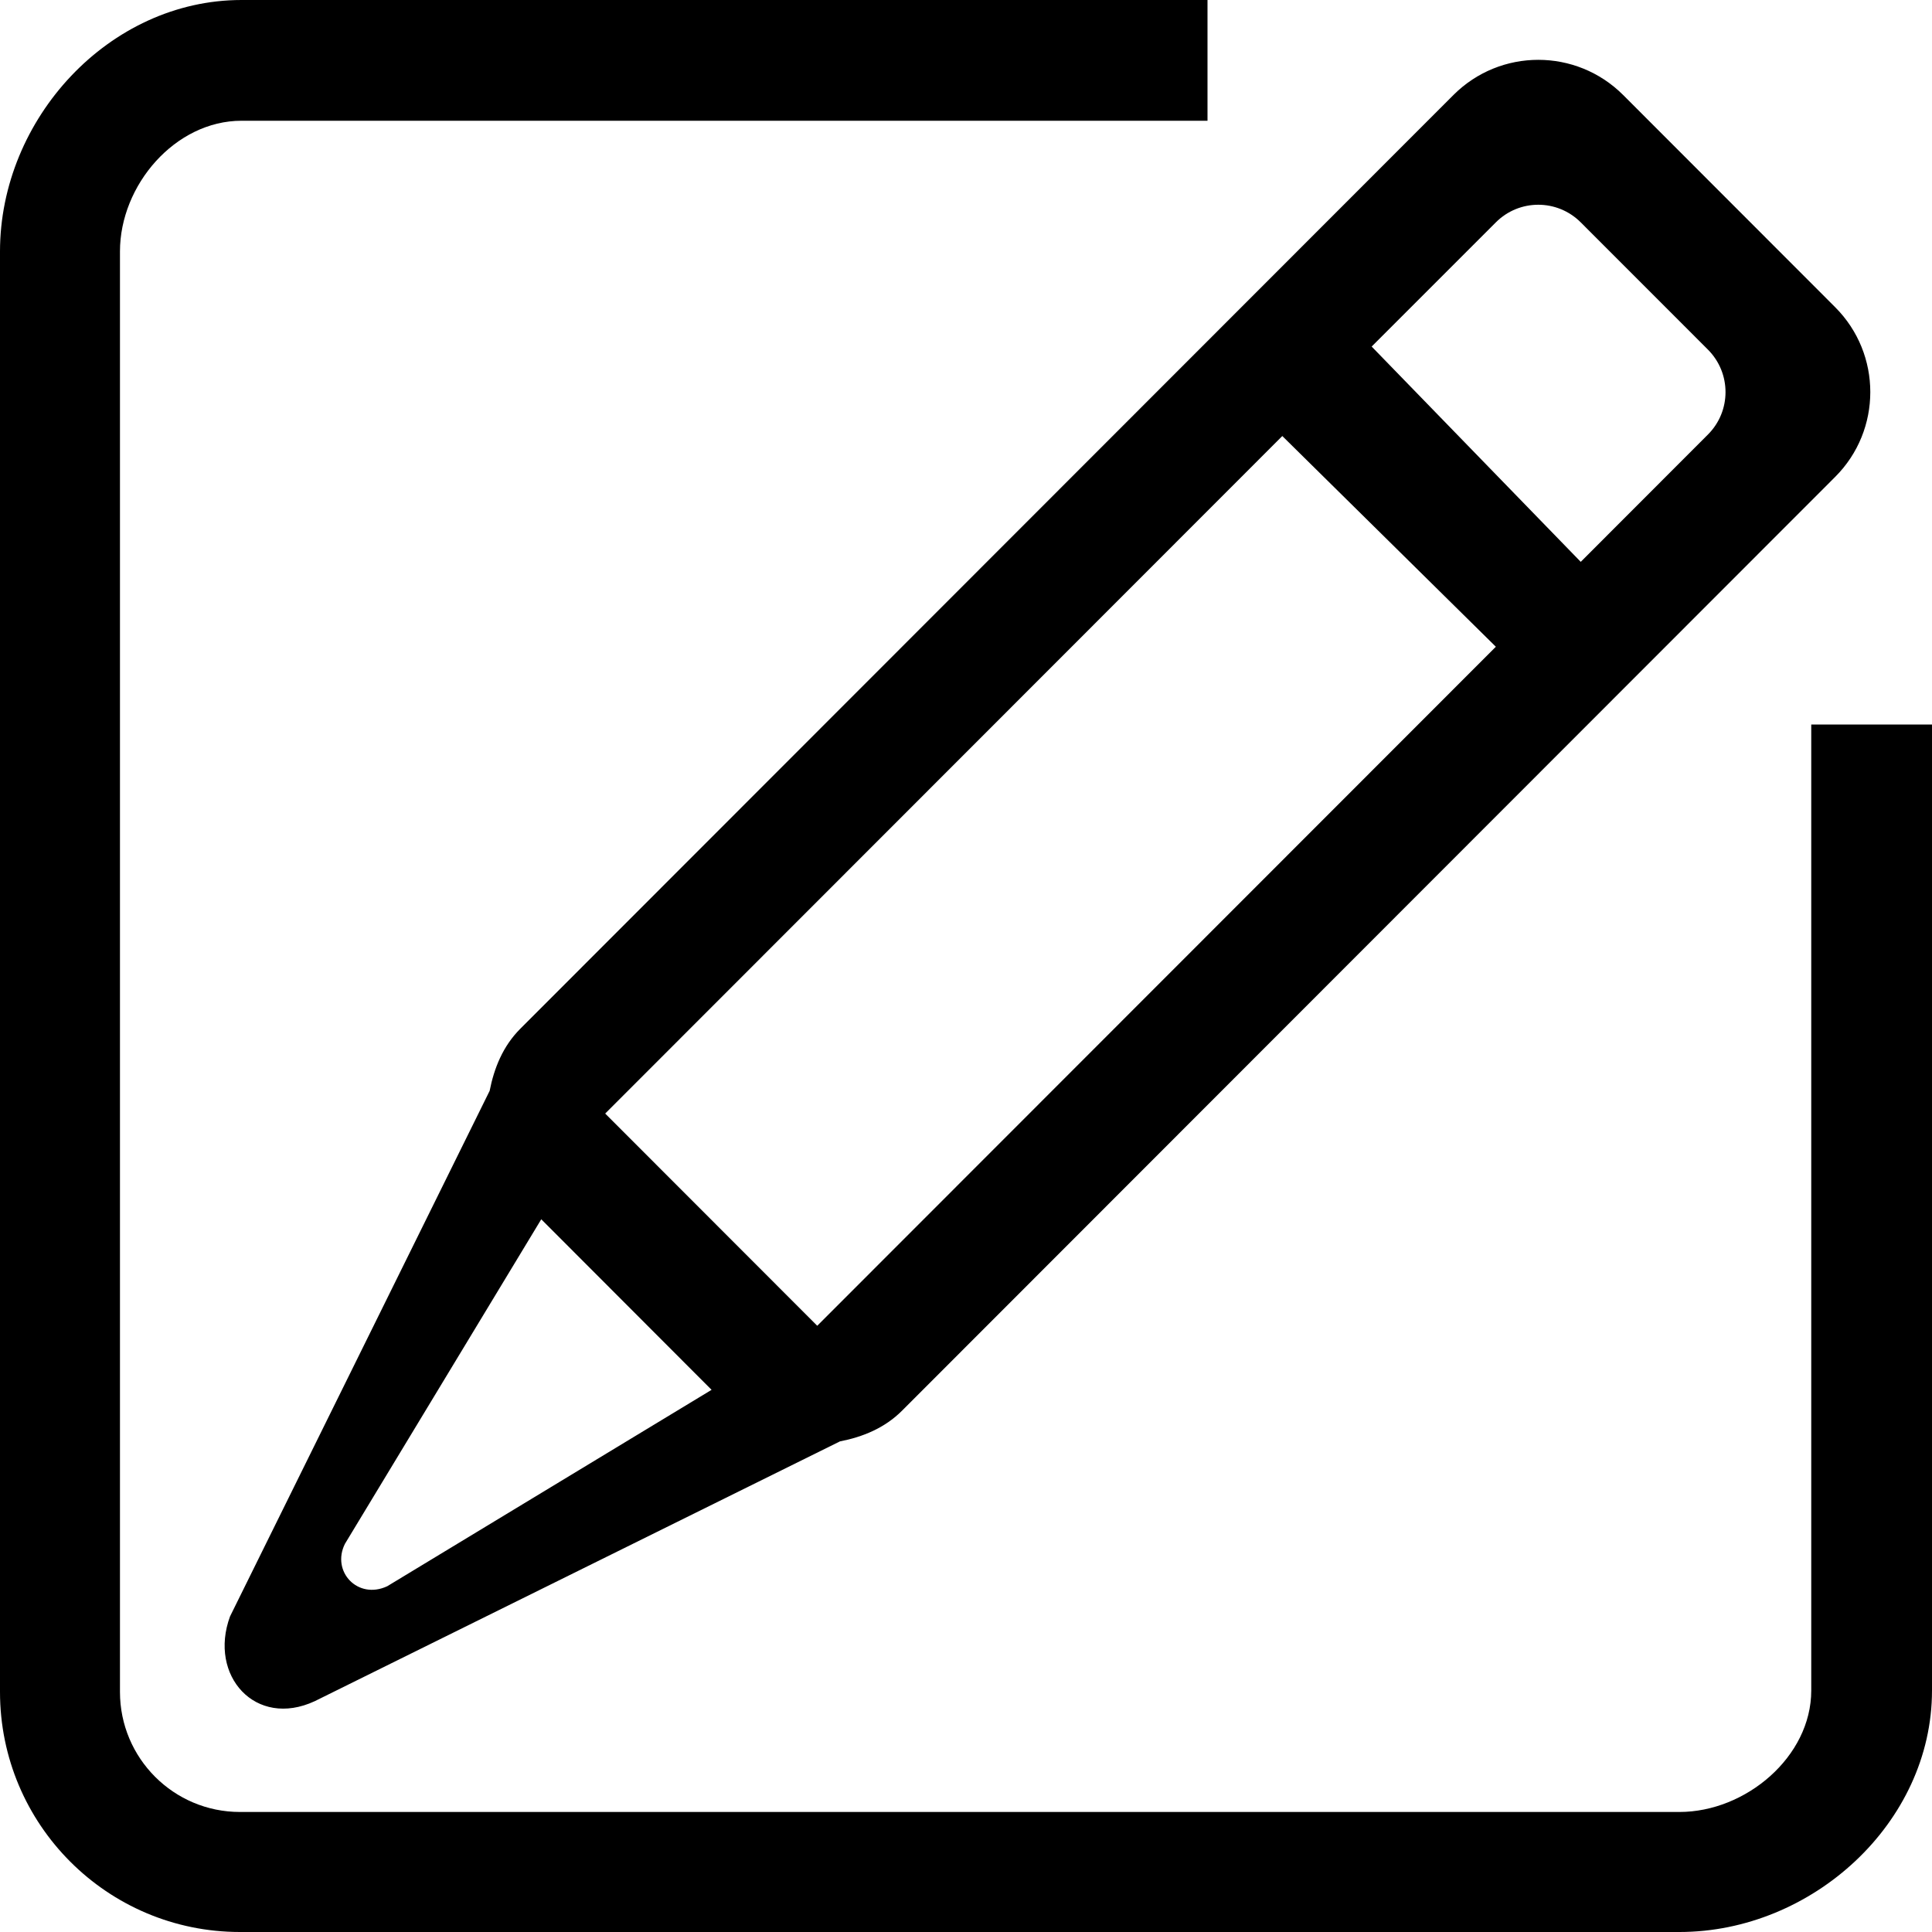
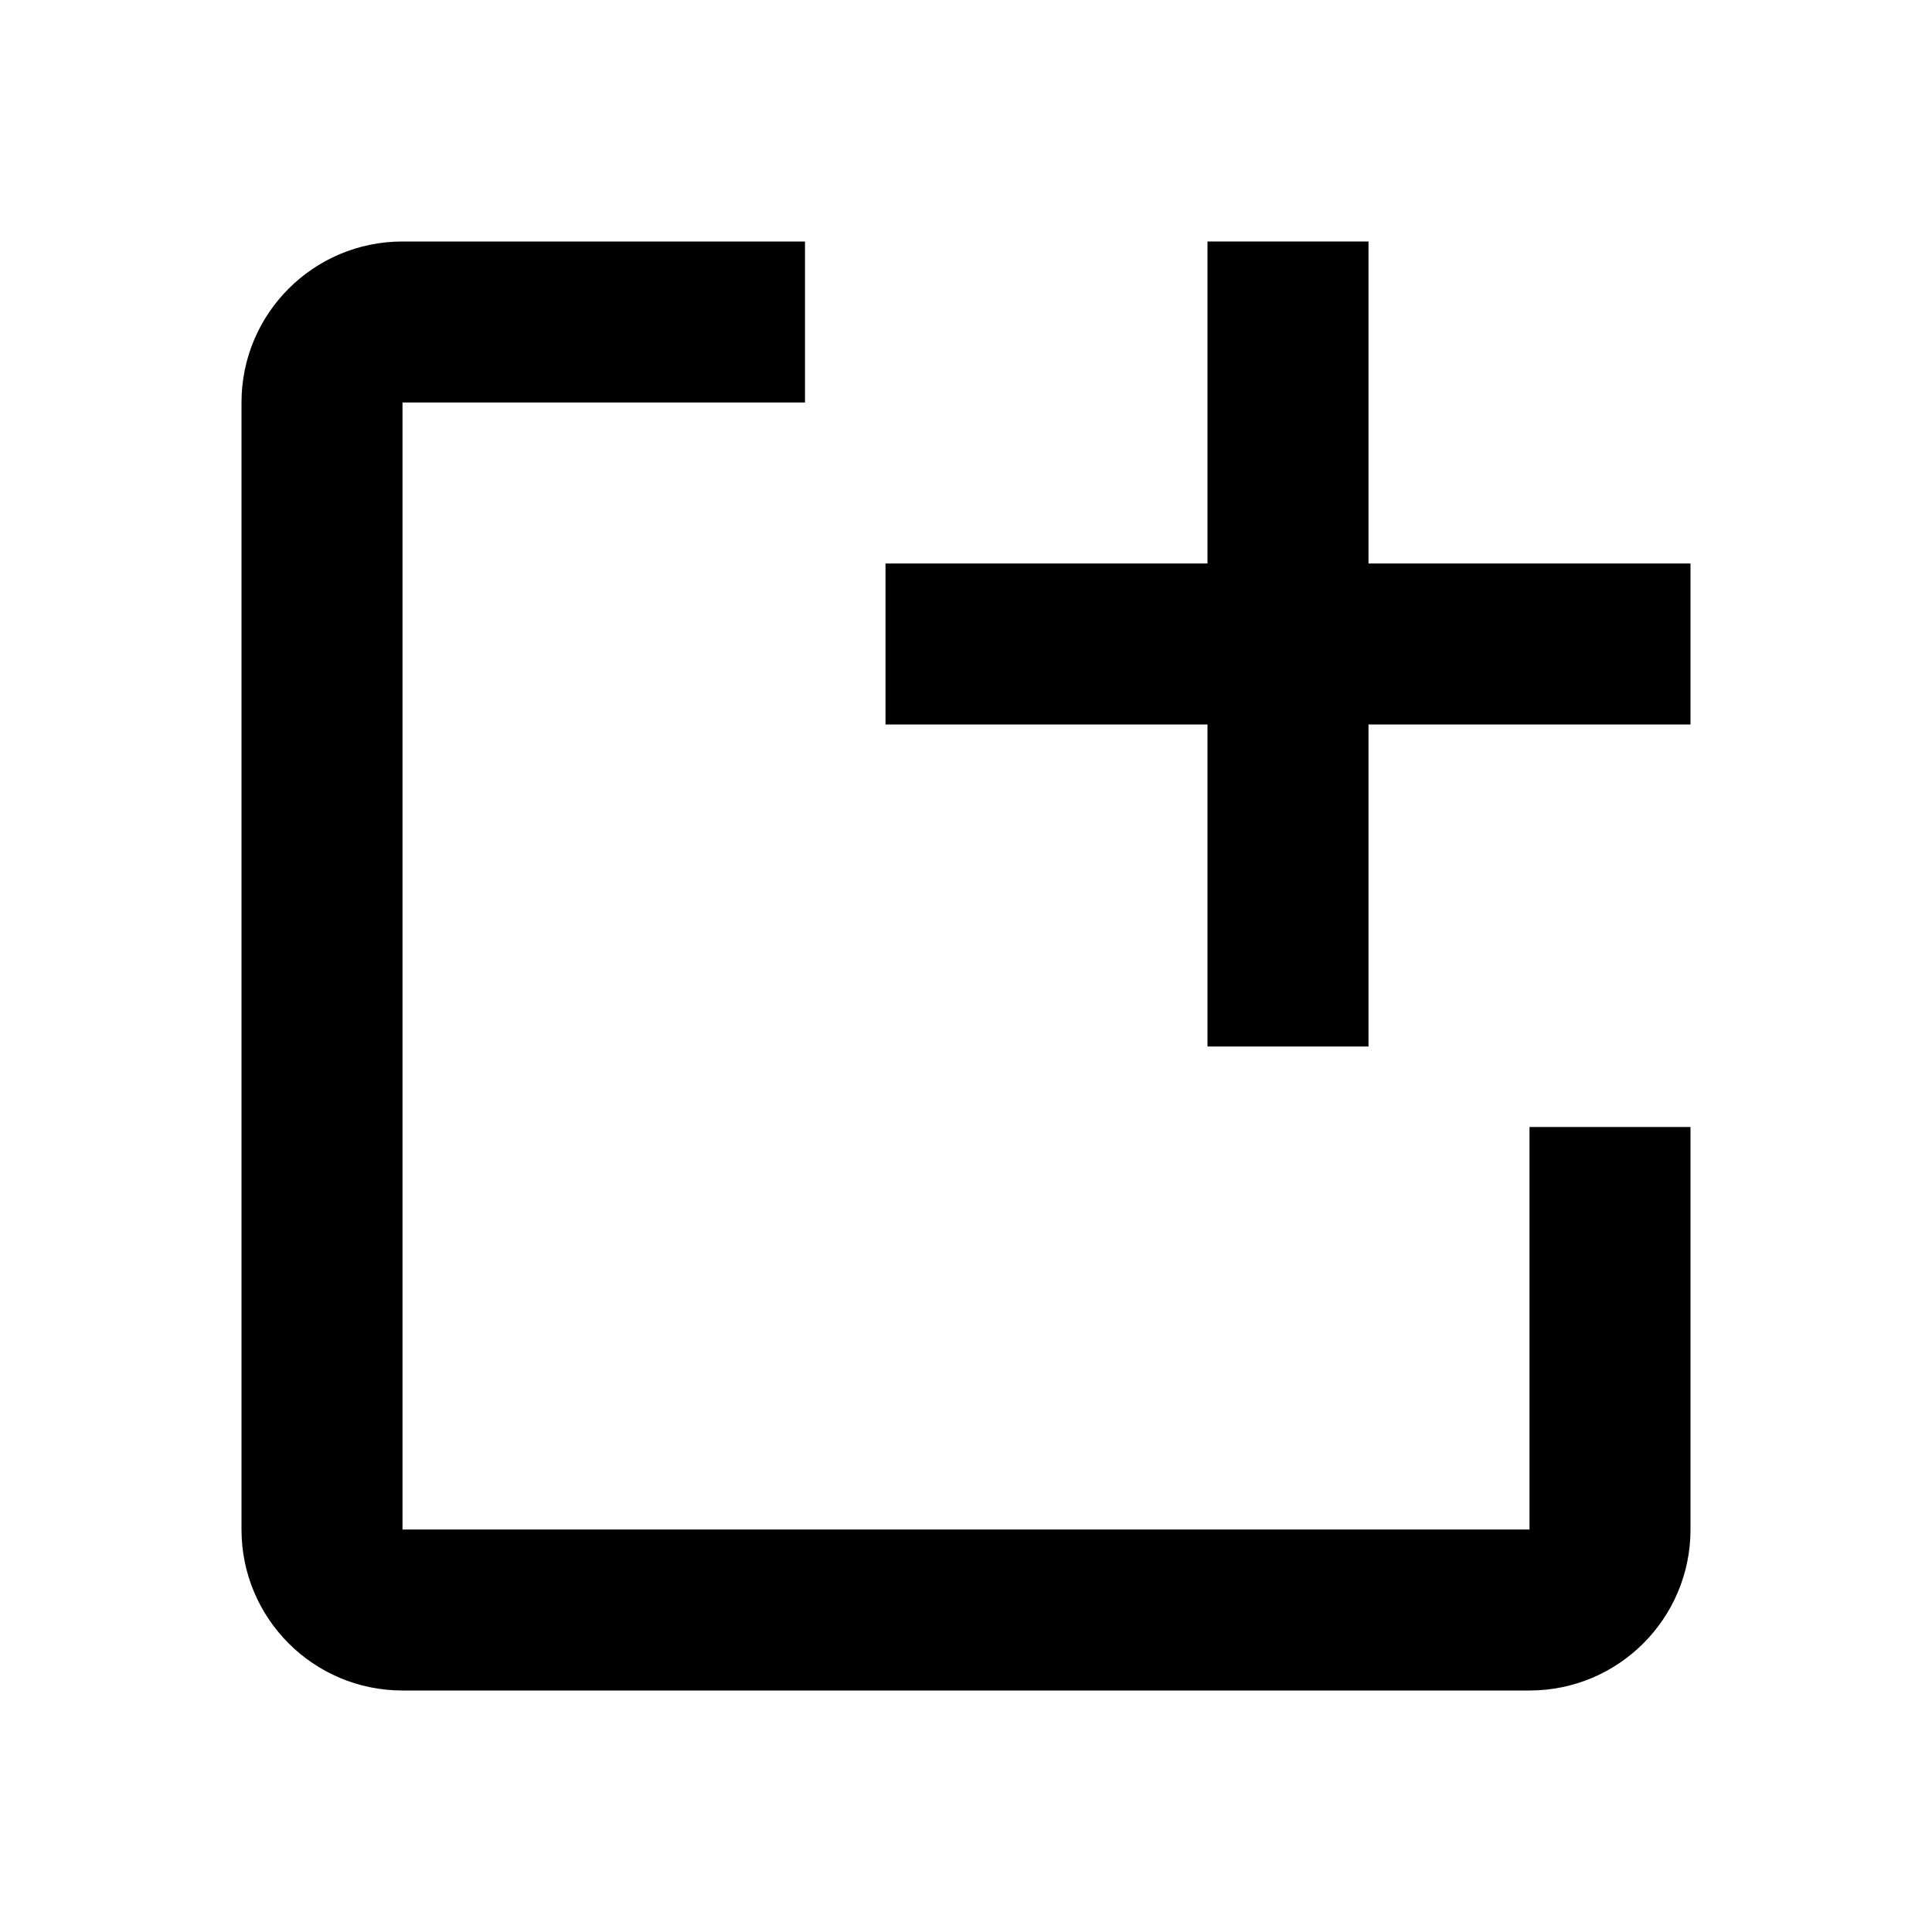
- <svg xmlns="http://www.w3.org/2000/svg" width="800px" height="800px" viewBox="0 0 32 32" version="1.1">
-   <defs>
- 
- </defs>
-   <g id="Page-1" stroke="none" stroke-width="1" fill="none" fill-rule="evenodd">
-     <g id="Icon-Set" transform="translate(-516, -99)" fill="#000000">
-       <path d="M527.786,122.02 L522.414,125.273 C521.925,125.501 521.485,125.029 521.713,124.571 L524.965,119.195 L527.786,122.02 L527.786,122.02 Z M537.239,106.222 L540.776,109.712 L529.536,120.959 C528.22,119.641 526.397,117.817 526.024,117.444 L537.239,106.222 L537.239,106.222 Z M540.776,102.683 C541.164,102.294 541.793,102.294 542.182,102.683 L544.289,104.791 C544.677,105.18 544.677,105.809 544.289,106.197 L542.182,108.306 L538.719,104.74 L540.776,102.683 L540.776,102.683 Z M524.11,117.068 L519.81,125.773 C519.449,126.754 520.233,127.632 521.213,127.177 L529.912,122.874 C530.287,122.801 530.651,122.655 530.941,122.365 L546.396,106.899 C547.172,106.124 547.172,104.864 546.396,104.088 L542.884,100.573 C542.107,99.797 540.85,99.797 540.074,100.573 L524.619,116.038 C524.328,116.329 524.184,116.693 524.11,117.068 L524.11,117.068 Z M546,111 L546,127 C546,128.099 544.914,129.012 543.817,129.012 L519.974,129.012 C518.877,129.012 517.987,128.122 517.987,127.023 L517.987,103.165 C517.987,102.066 518.902,101 520,101 L536,101 L536,99 L520,99 C517.806,99 516,100.969 516,103.165 L516,127.023 C516,129.22 517.779,131 519.974,131 L543.817,131 C546.012,131 548,129.196 548,127 L548,111 L546,111 L546,111 Z" id="new">
- 
- </path>
-     </g>
+ <svg xmlns="http://www.w3.org/2000/svg" width="800px" height="800px" viewBox="0 0 24 24">
+   <rect x="0" fill="none" width="24" height="24" />
+   <g>
+     <path d="M21 14v5c0 1.105-.895 2-2 2H5c-1.105 0-2-.895-2-2V5c0-1.105.895-2 2-2h5v2H5v14h14v-5h2z" />
+     <path d="M21 7h-4V3h-2v4h-4v2h4v4h2V9h4" />
  </g>
</svg>
